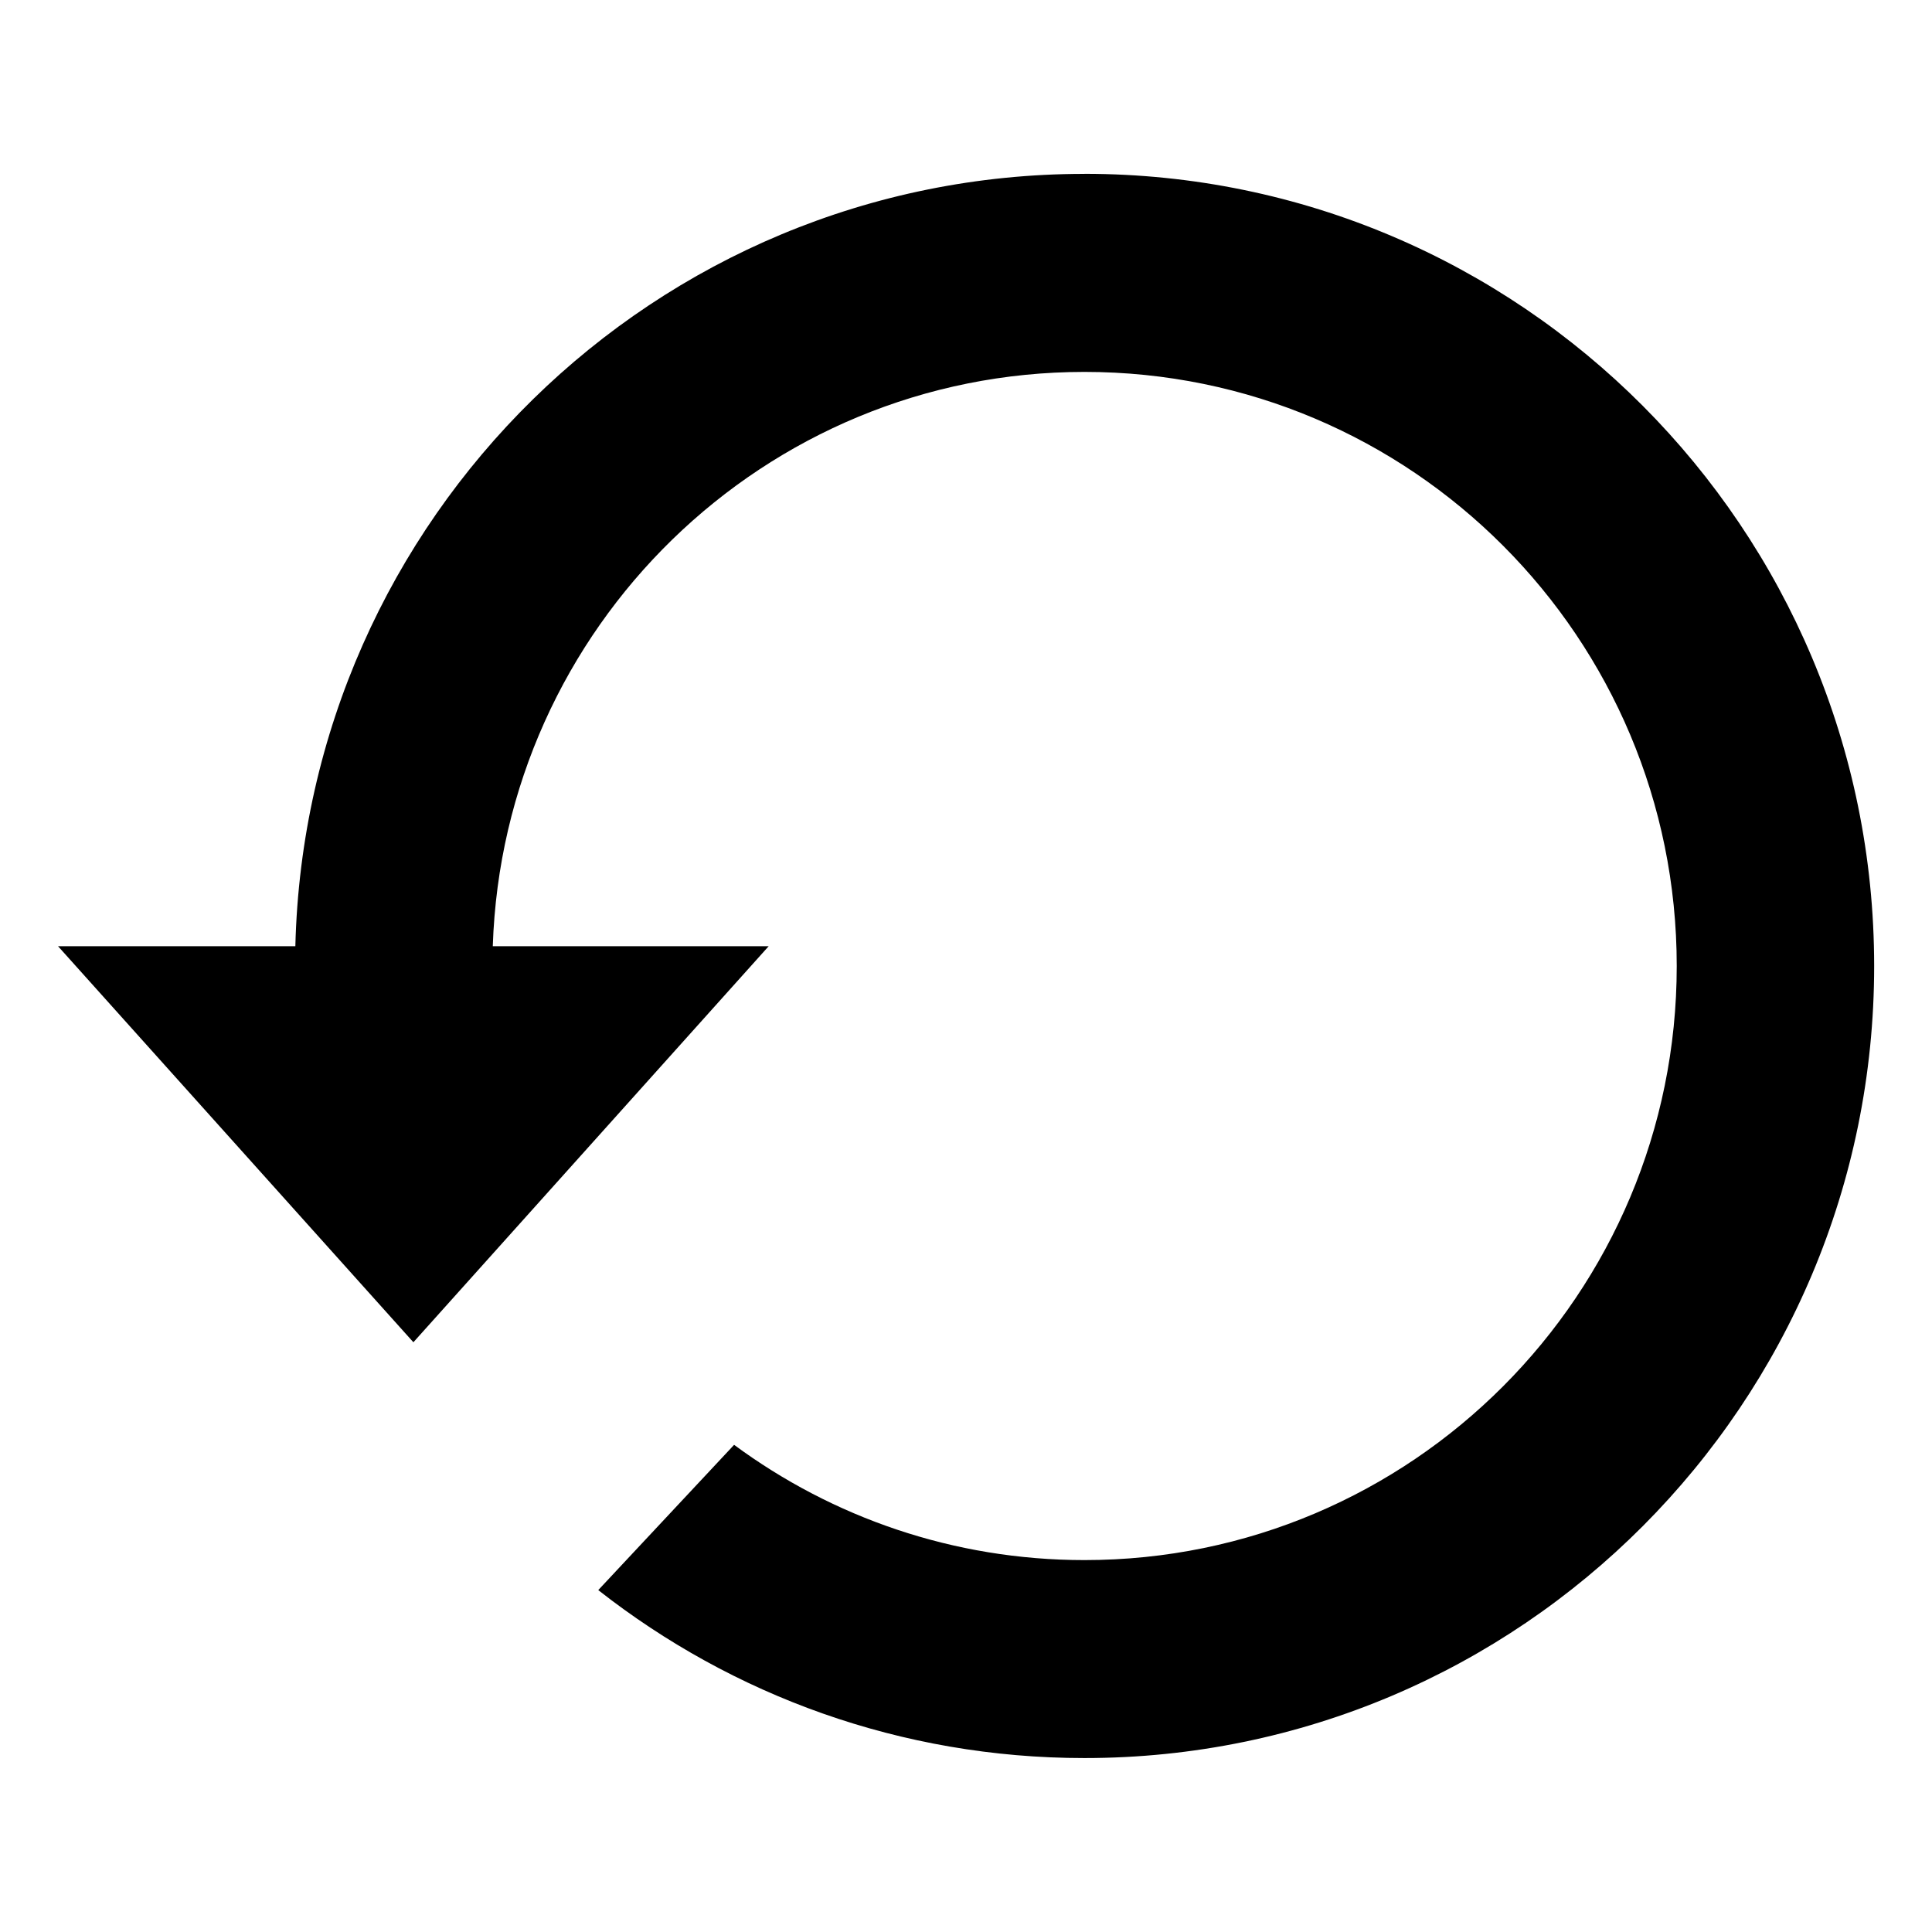
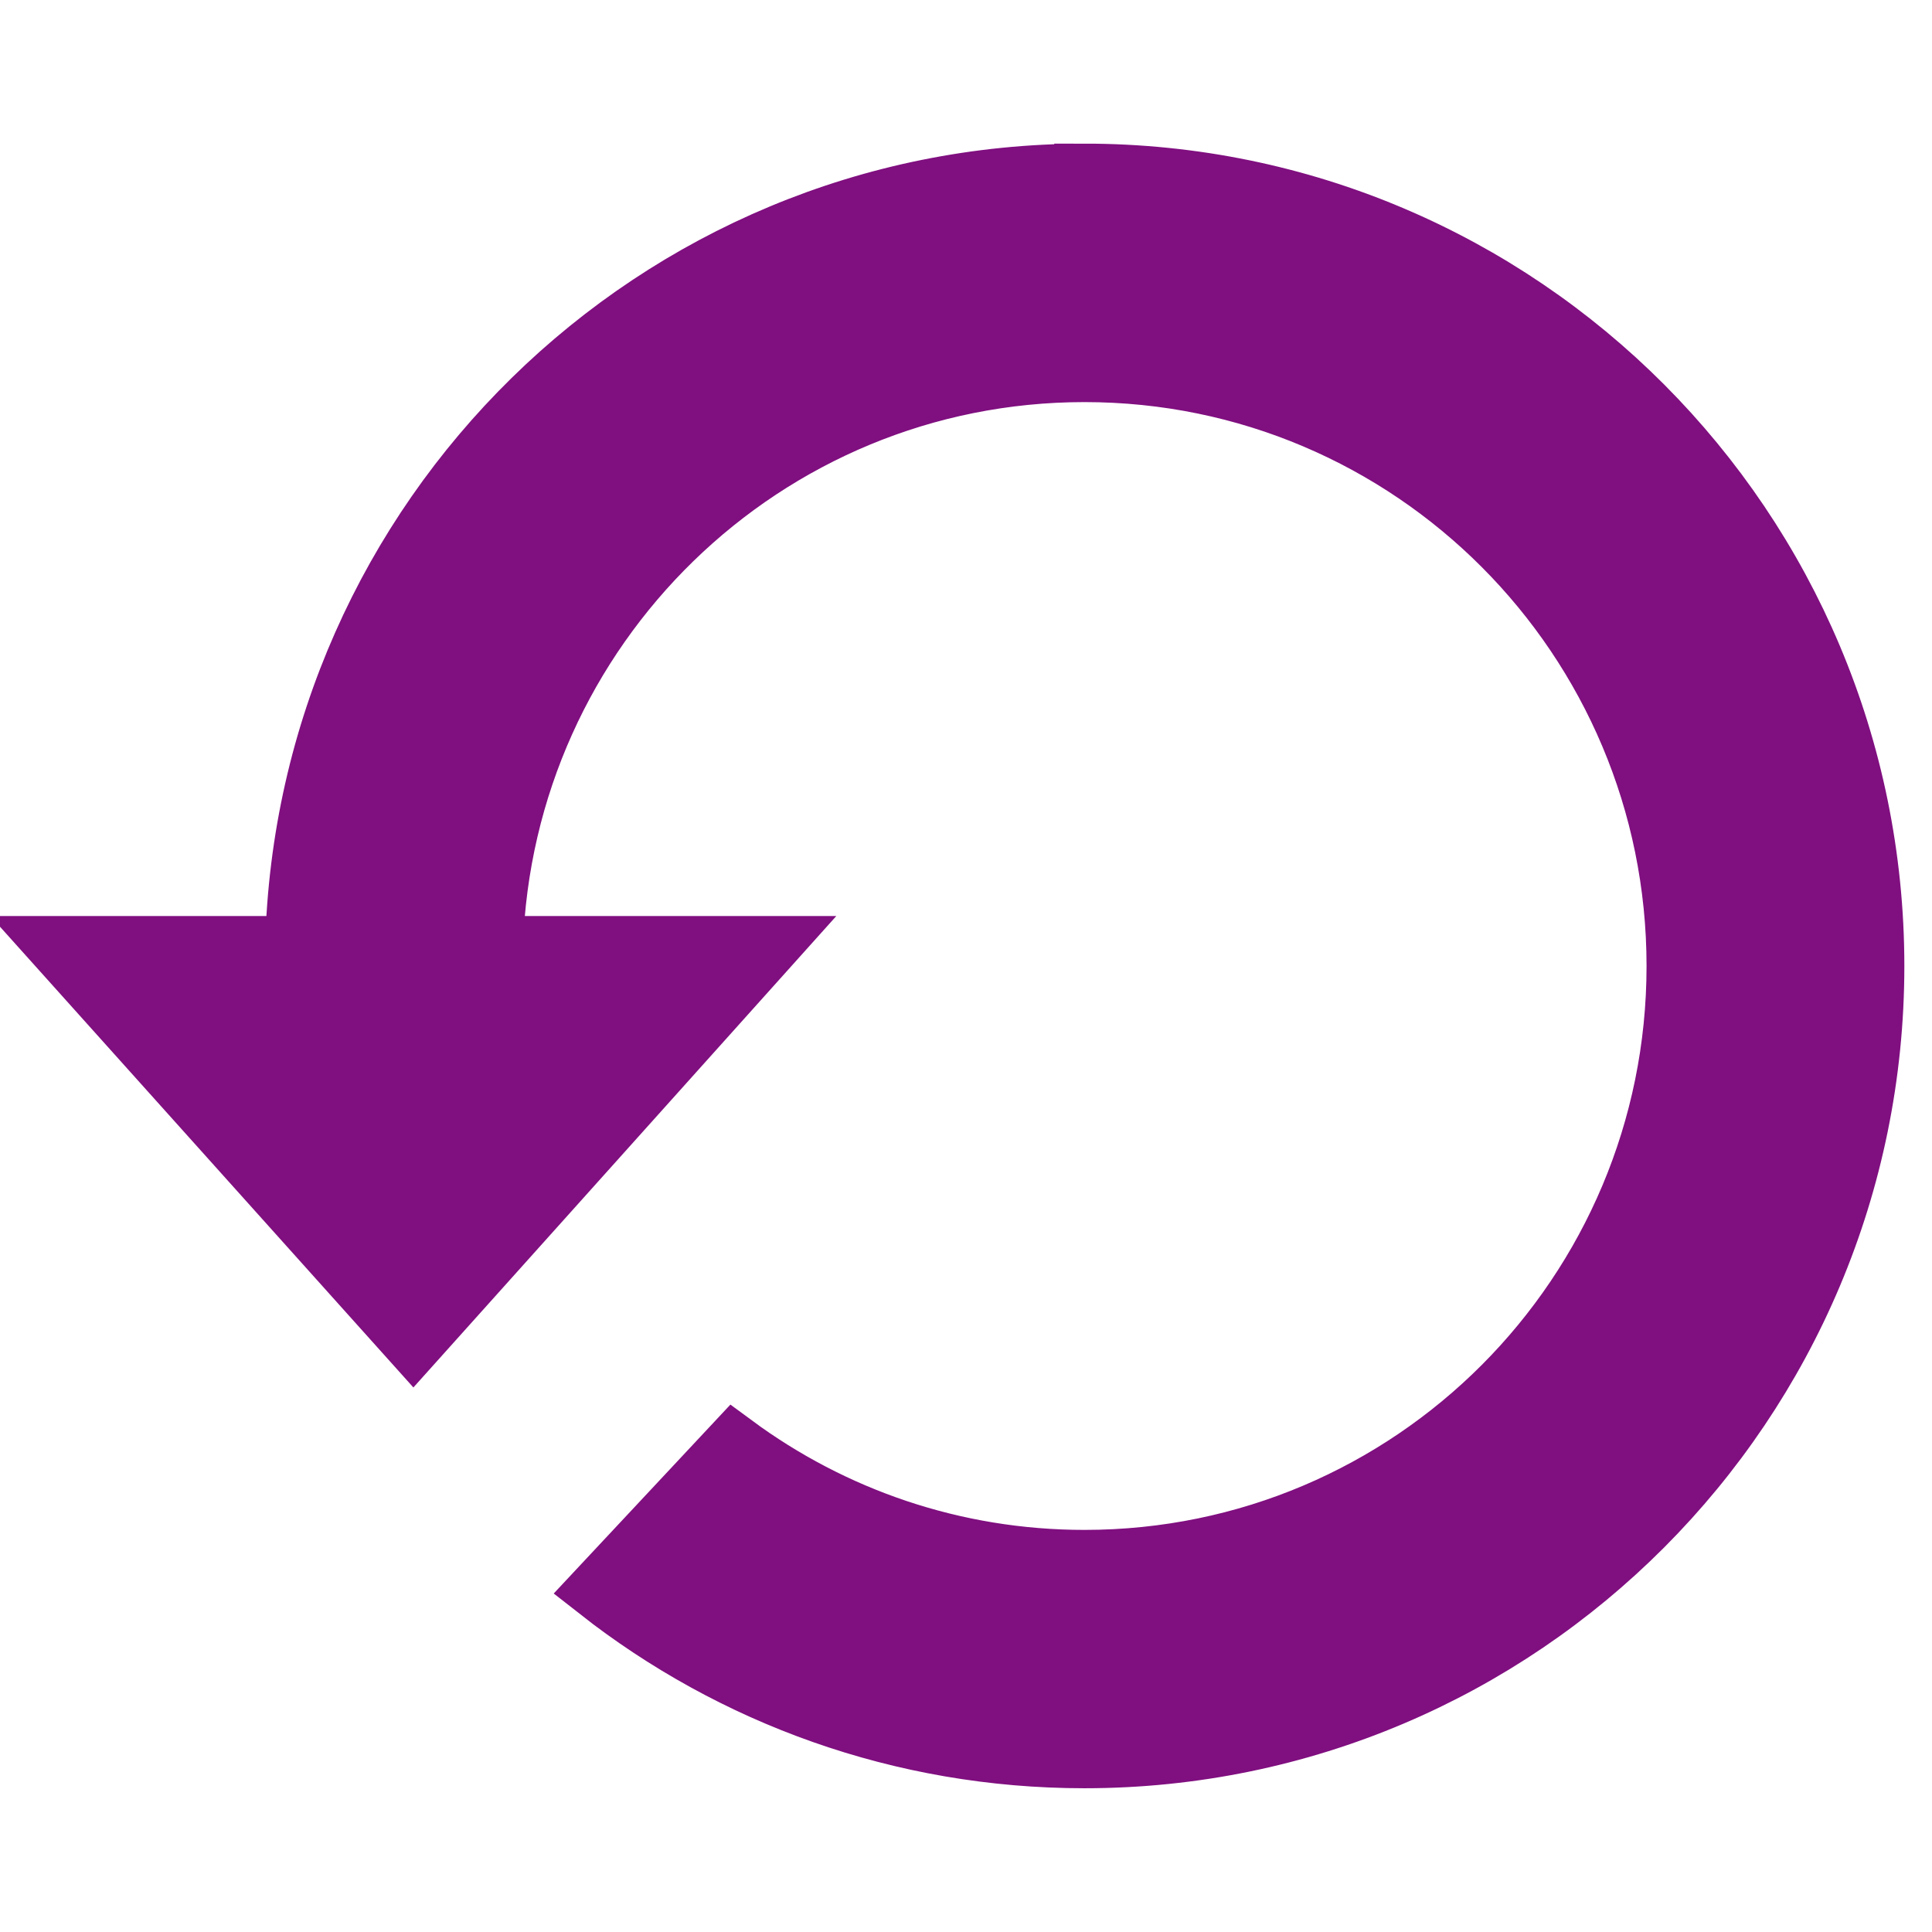
- <svg xmlns="http://www.w3.org/2000/svg" version="1.1" width="32" height="32" viewBox="0 0 32 32">
-   <g>
- </g>
-   <path d="M17.962 2.88c-7.112 0-12.896 5.699-13.070 12.792h-3.931l5.886 6.56 5.885-6.56h-4.57c0.173-5.282 4.493-9.512 9.8-9.512 5.419 0 9.81 4.405 9.81 9.84s-4.39 9.84-9.81 9.84c-2.171 0-4.178-0.71-5.803-1.909l-2.25 2.406c2.219 1.742 5.014 2.782 8.053 2.782 7.224 0 13.080-5.874 13.080-13.12-0.002-7.246-5.858-13.12-13.080-13.12z" />
+ <svg xmlns="http://www.w3.org/2000/svg" version="1.1" width="32" height="32" viewBox="0 0 32 32" id="svg2">
+   <defs id="defs10" />
+   <g id="g4" />
+   <path d="M17.962 2.88c-7.112 0-12.896 5.699-13.070 12.792h-3.931l5.886 6.56 5.885-6.56h-4.57c0.173-5.282 4.493-9.512 9.8-9.512 5.419 0 9.81 4.405 9.81 9.84s-4.39 9.84-9.81 9.84c-2.171 0-4.178-0.71-5.803-1.909l-2.25 2.406c2.219 1.742 5.014 2.782 8.053 2.782 7.224 0 13.080-5.874 13.080-13.12-0.002-7.246-5.858-13.12-13.080-13.12z" id="path6" style="fill:#800f80;fill-opacity:1;stroke:#800f80;stroke-opacity:1" />
</svg>
